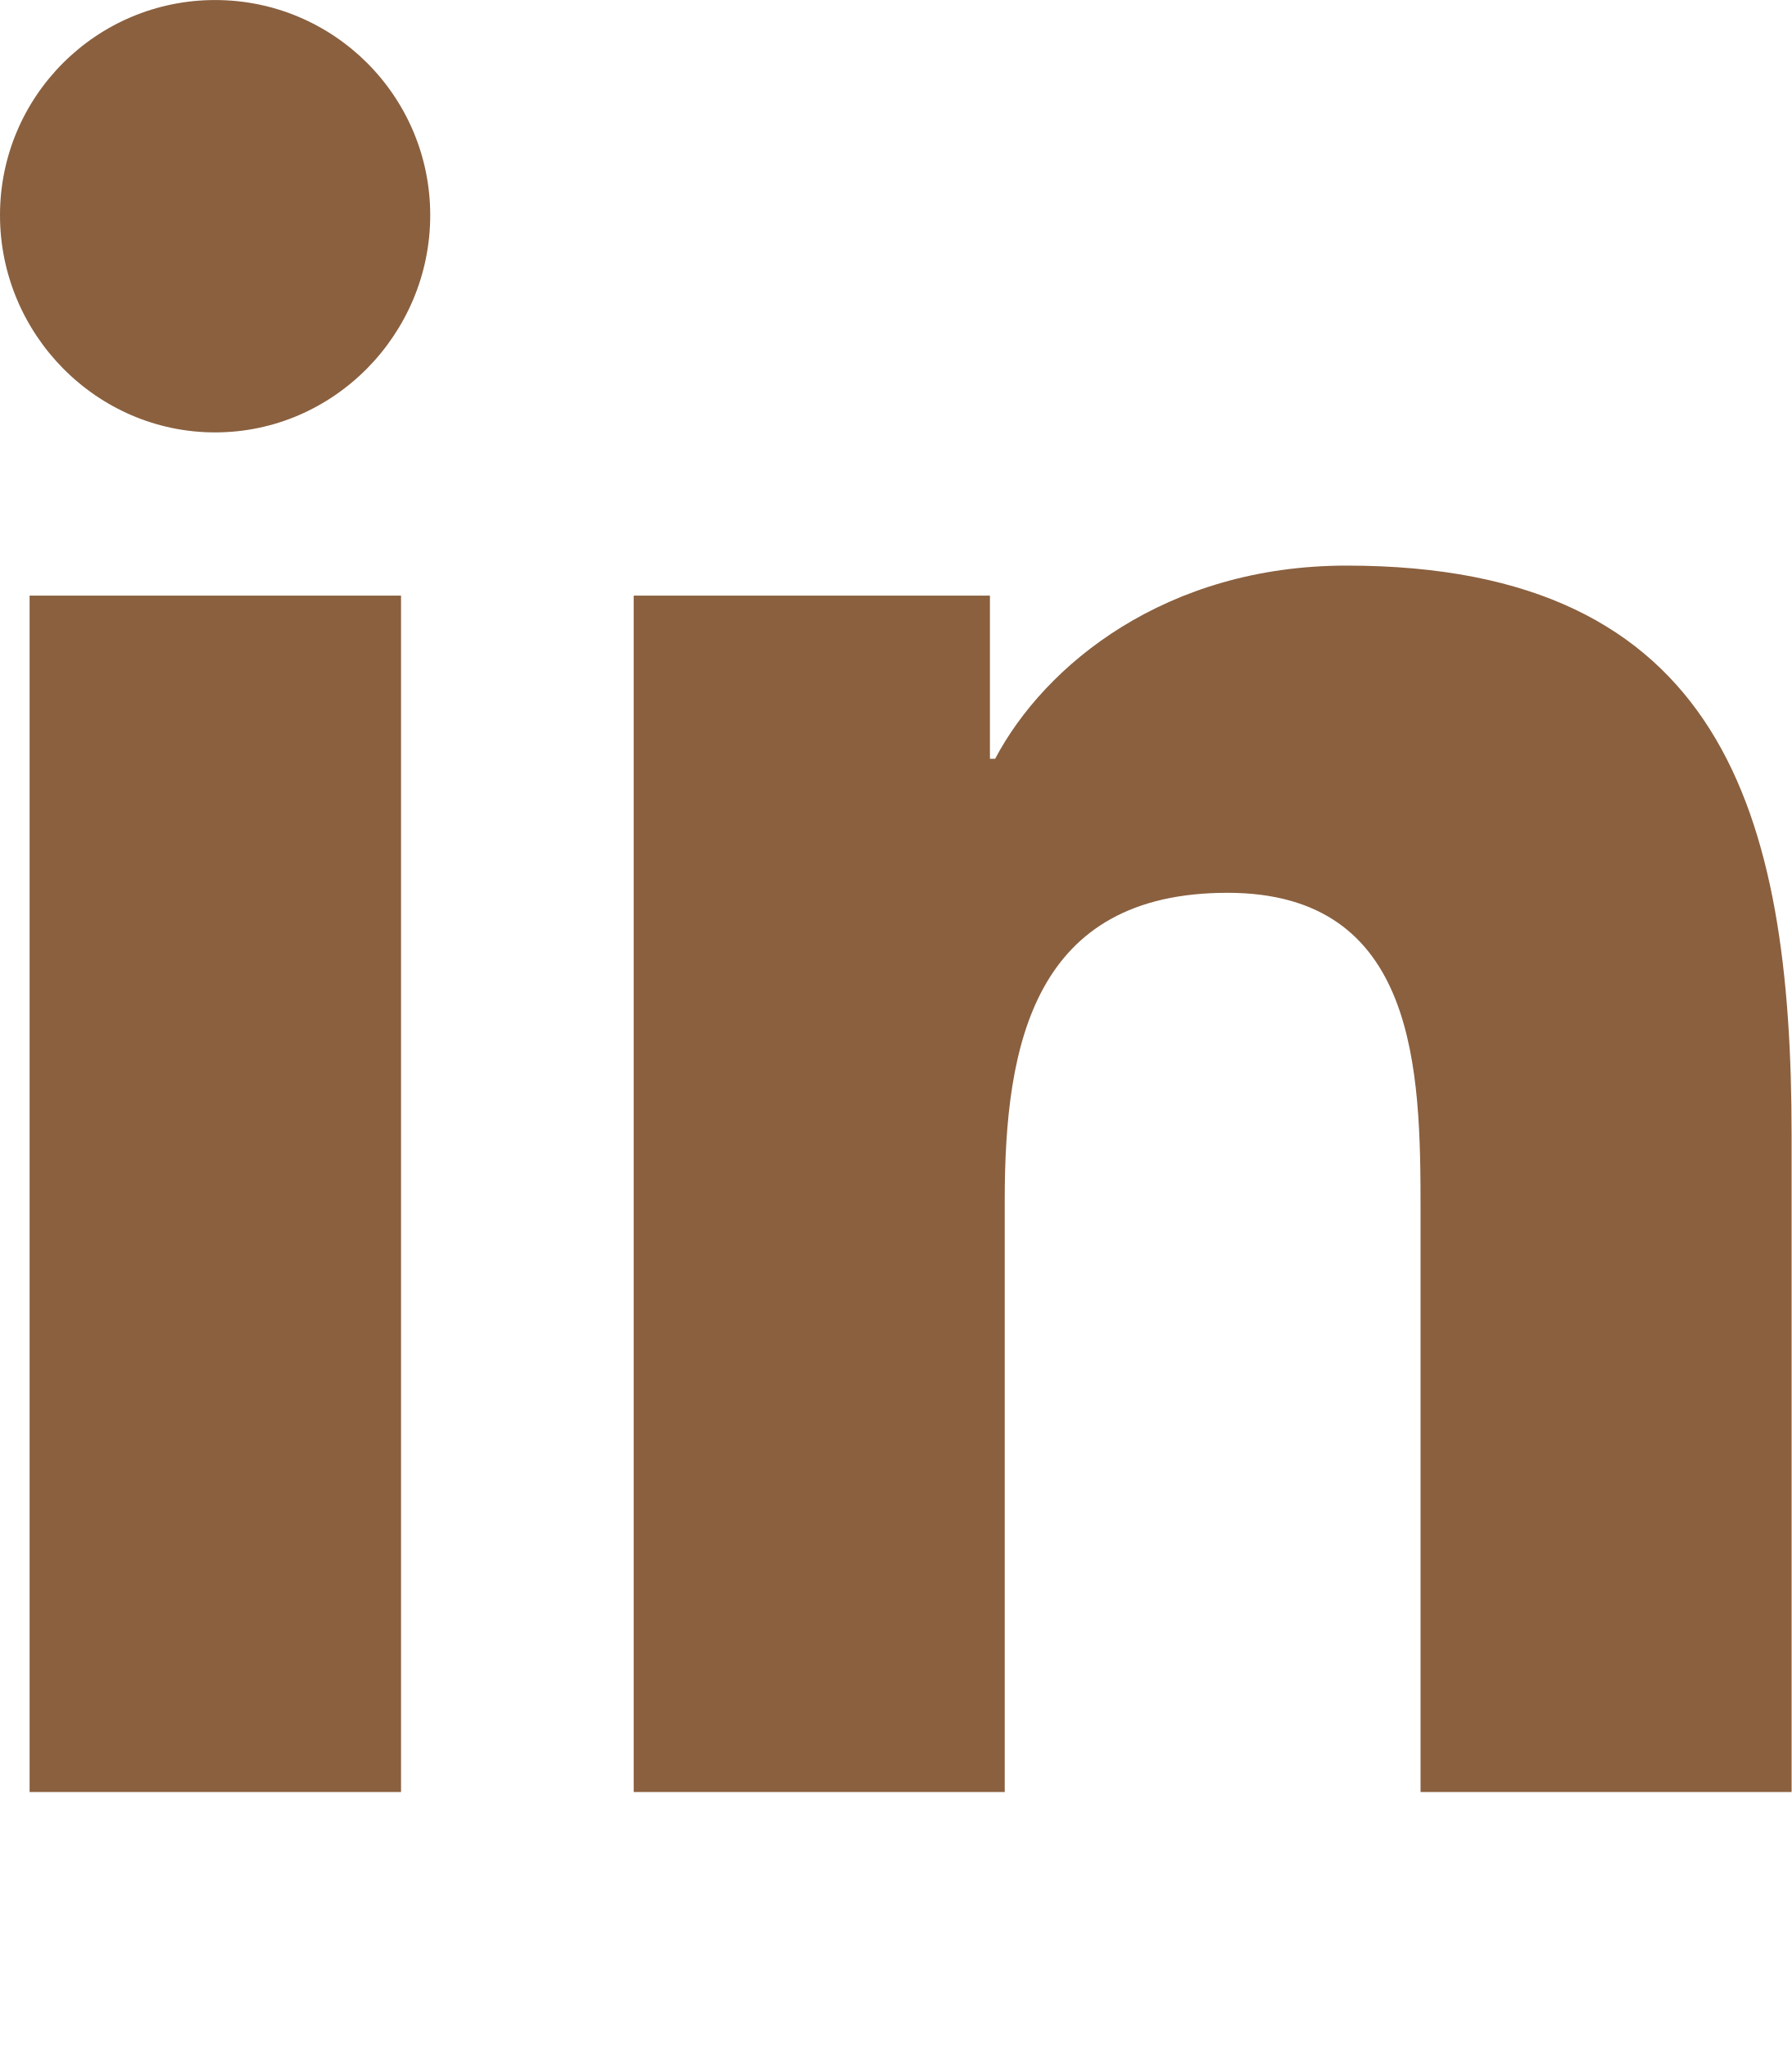
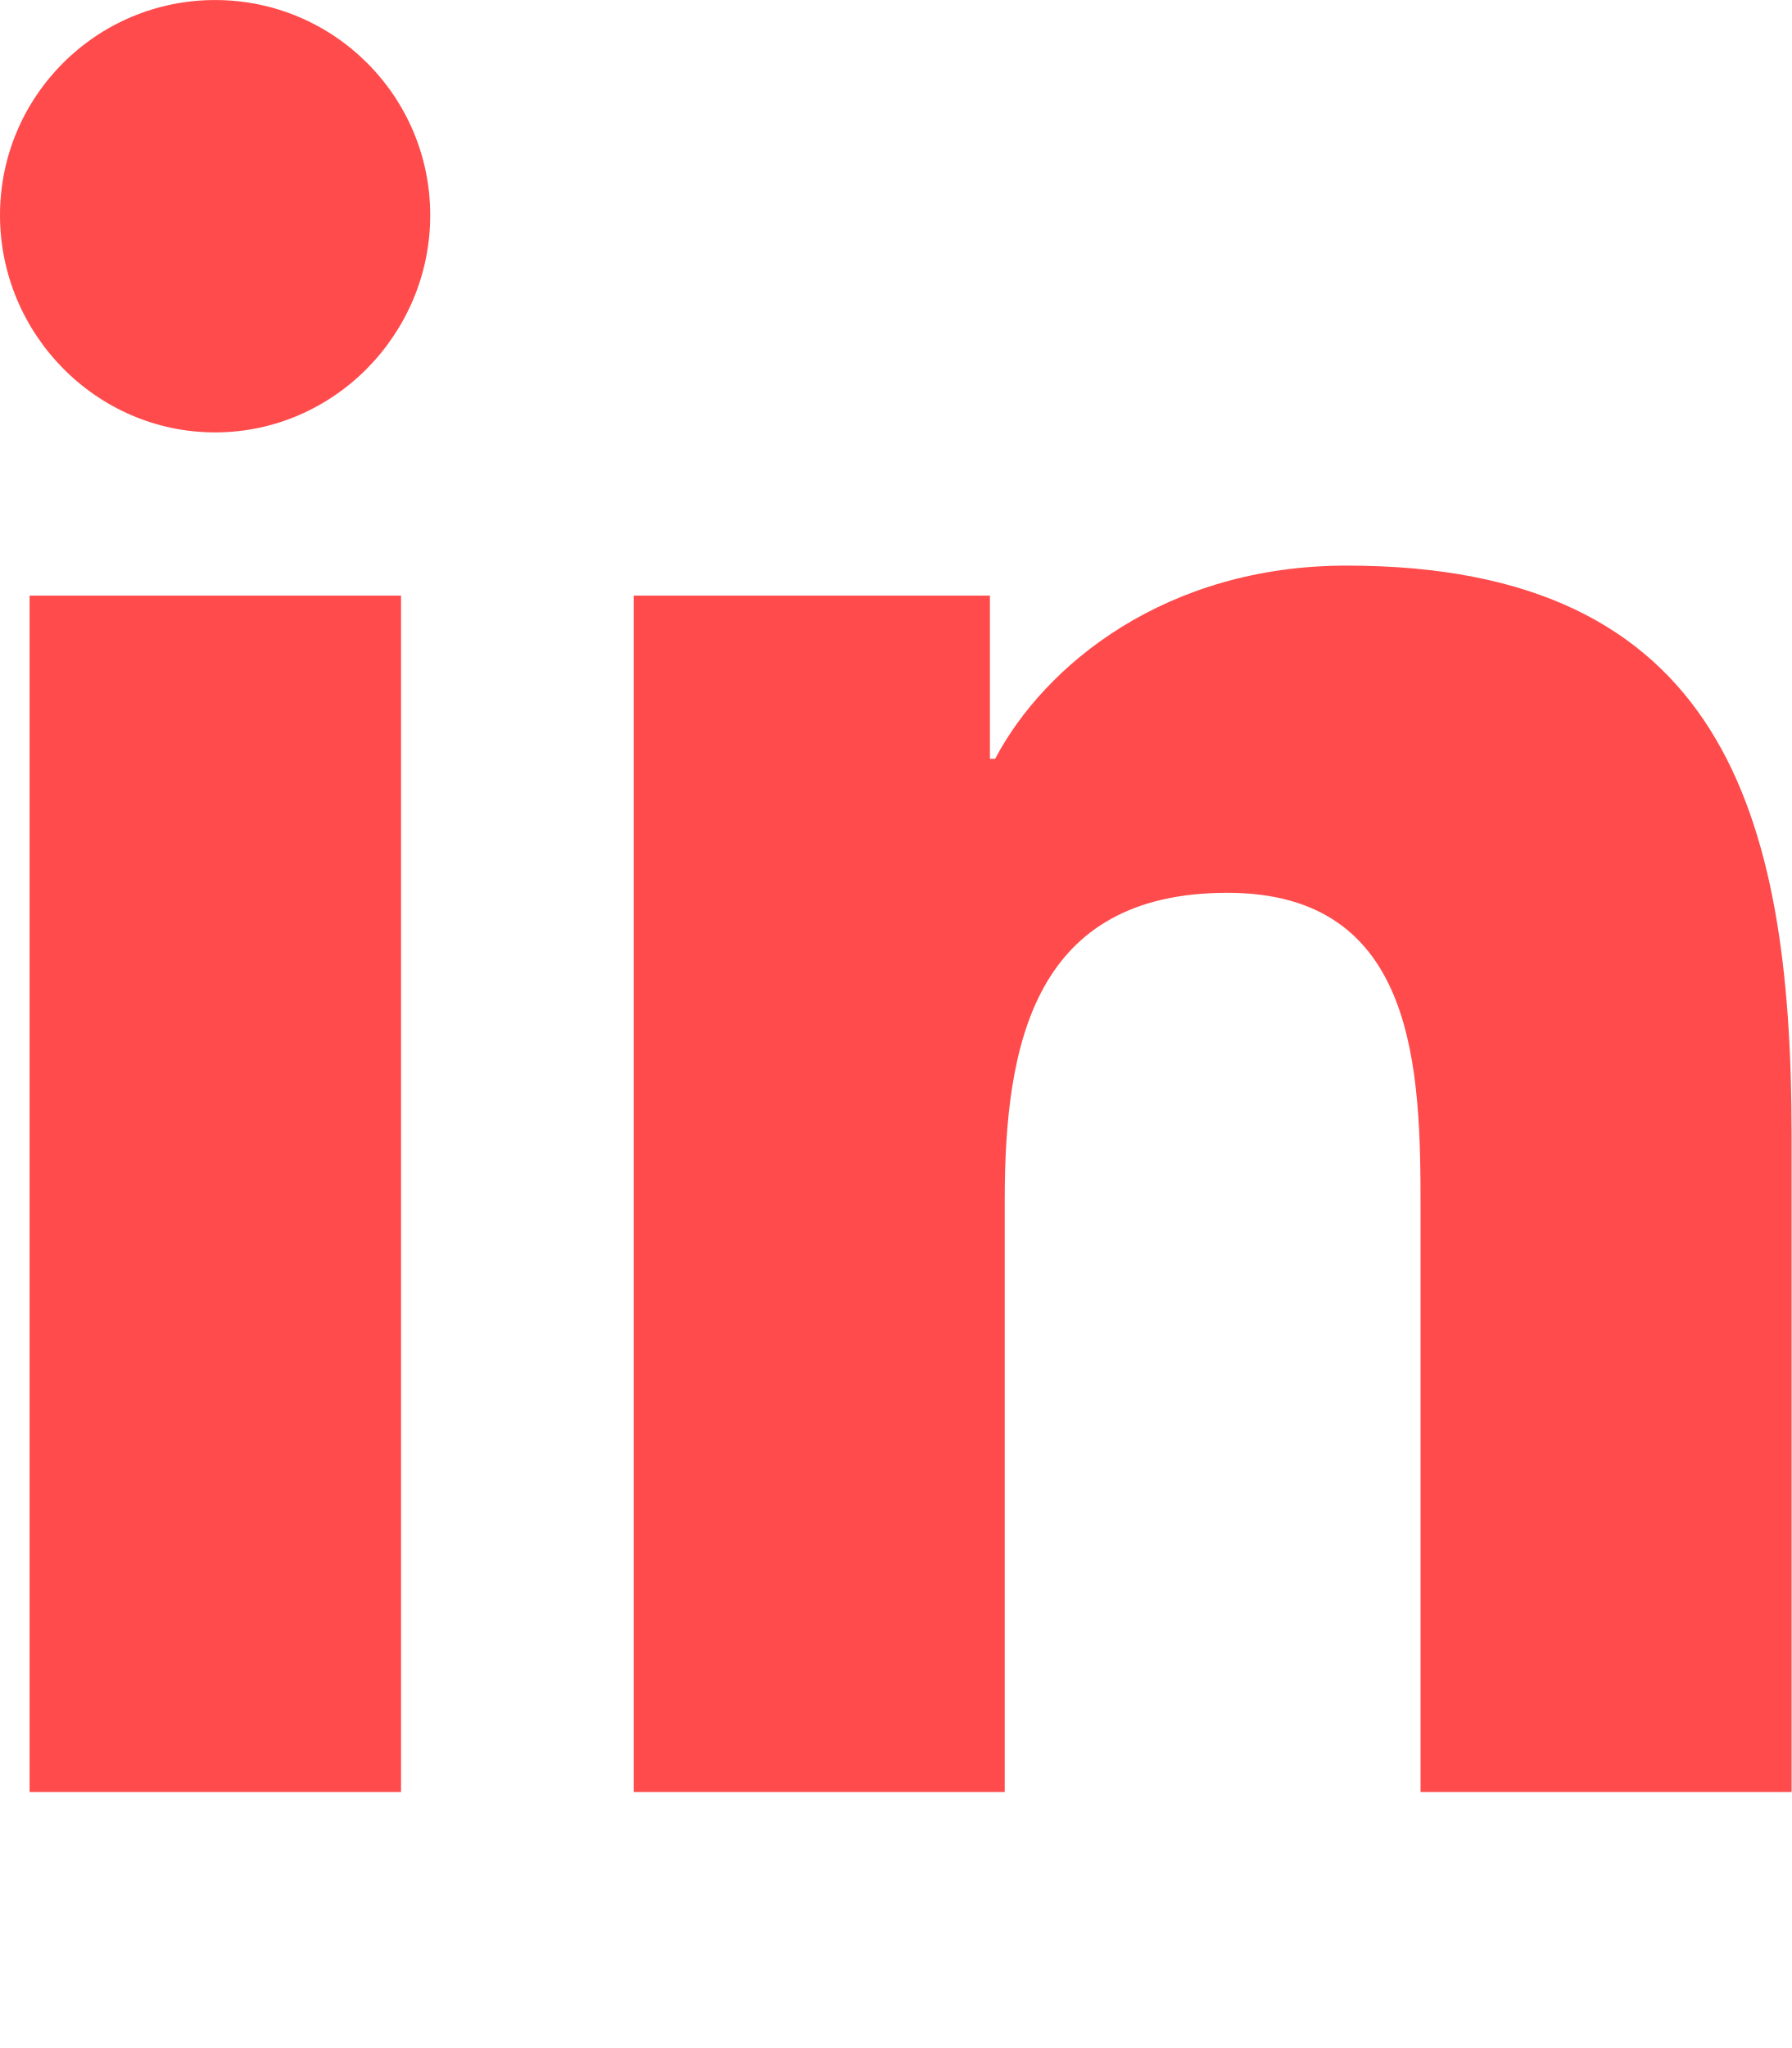
<svg xmlns="http://www.w3.org/2000/svg" viewBox="0 0 448 512">
-   <path d="M100.28 448H7.4V148.9h92.88zM53.79 108.1C24.09 108.1 0 83.5 0 53.8a53.79 53.79 0 0 1 107.58 0c0 29.7-24.1 54.3-53.79 54.3zM447.9 448h-92.68V302.4c0-34.7-.7-79.2-48.29-79.2-48.29 0-55.69 37.7-55.69 76.7V448h-92.78V148.9h89.08v40.8h1.3c12.4-23.5 42.69-48.3 87.88-48.3 94 0 111.28 61.9 111.28 142.3V448z" fill="#8a603f" class="fill-000000" />
+   <path d="M100.28 448H7.4V148.9h92.88zM53.79 108.1C24.09 108.1 0 83.5 0 53.8a53.79 53.79 0 0 1 107.58 0c0 29.7-24.1 54.3-53.79 54.3zM447.9 448h-92.68V302.4c0-34.7-.7-79.2-48.29-79.2-48.29 0-55.69 37.7-55.69 76.7V448h-92.78V148.9h89.08v40.8h1.3c12.4-23.5 42.69-48.3 87.88-48.3 94 0 111.28 61.9 111.28 142.3V448z" fill="#ff4b4b" class="fill-000000" />
</svg>
